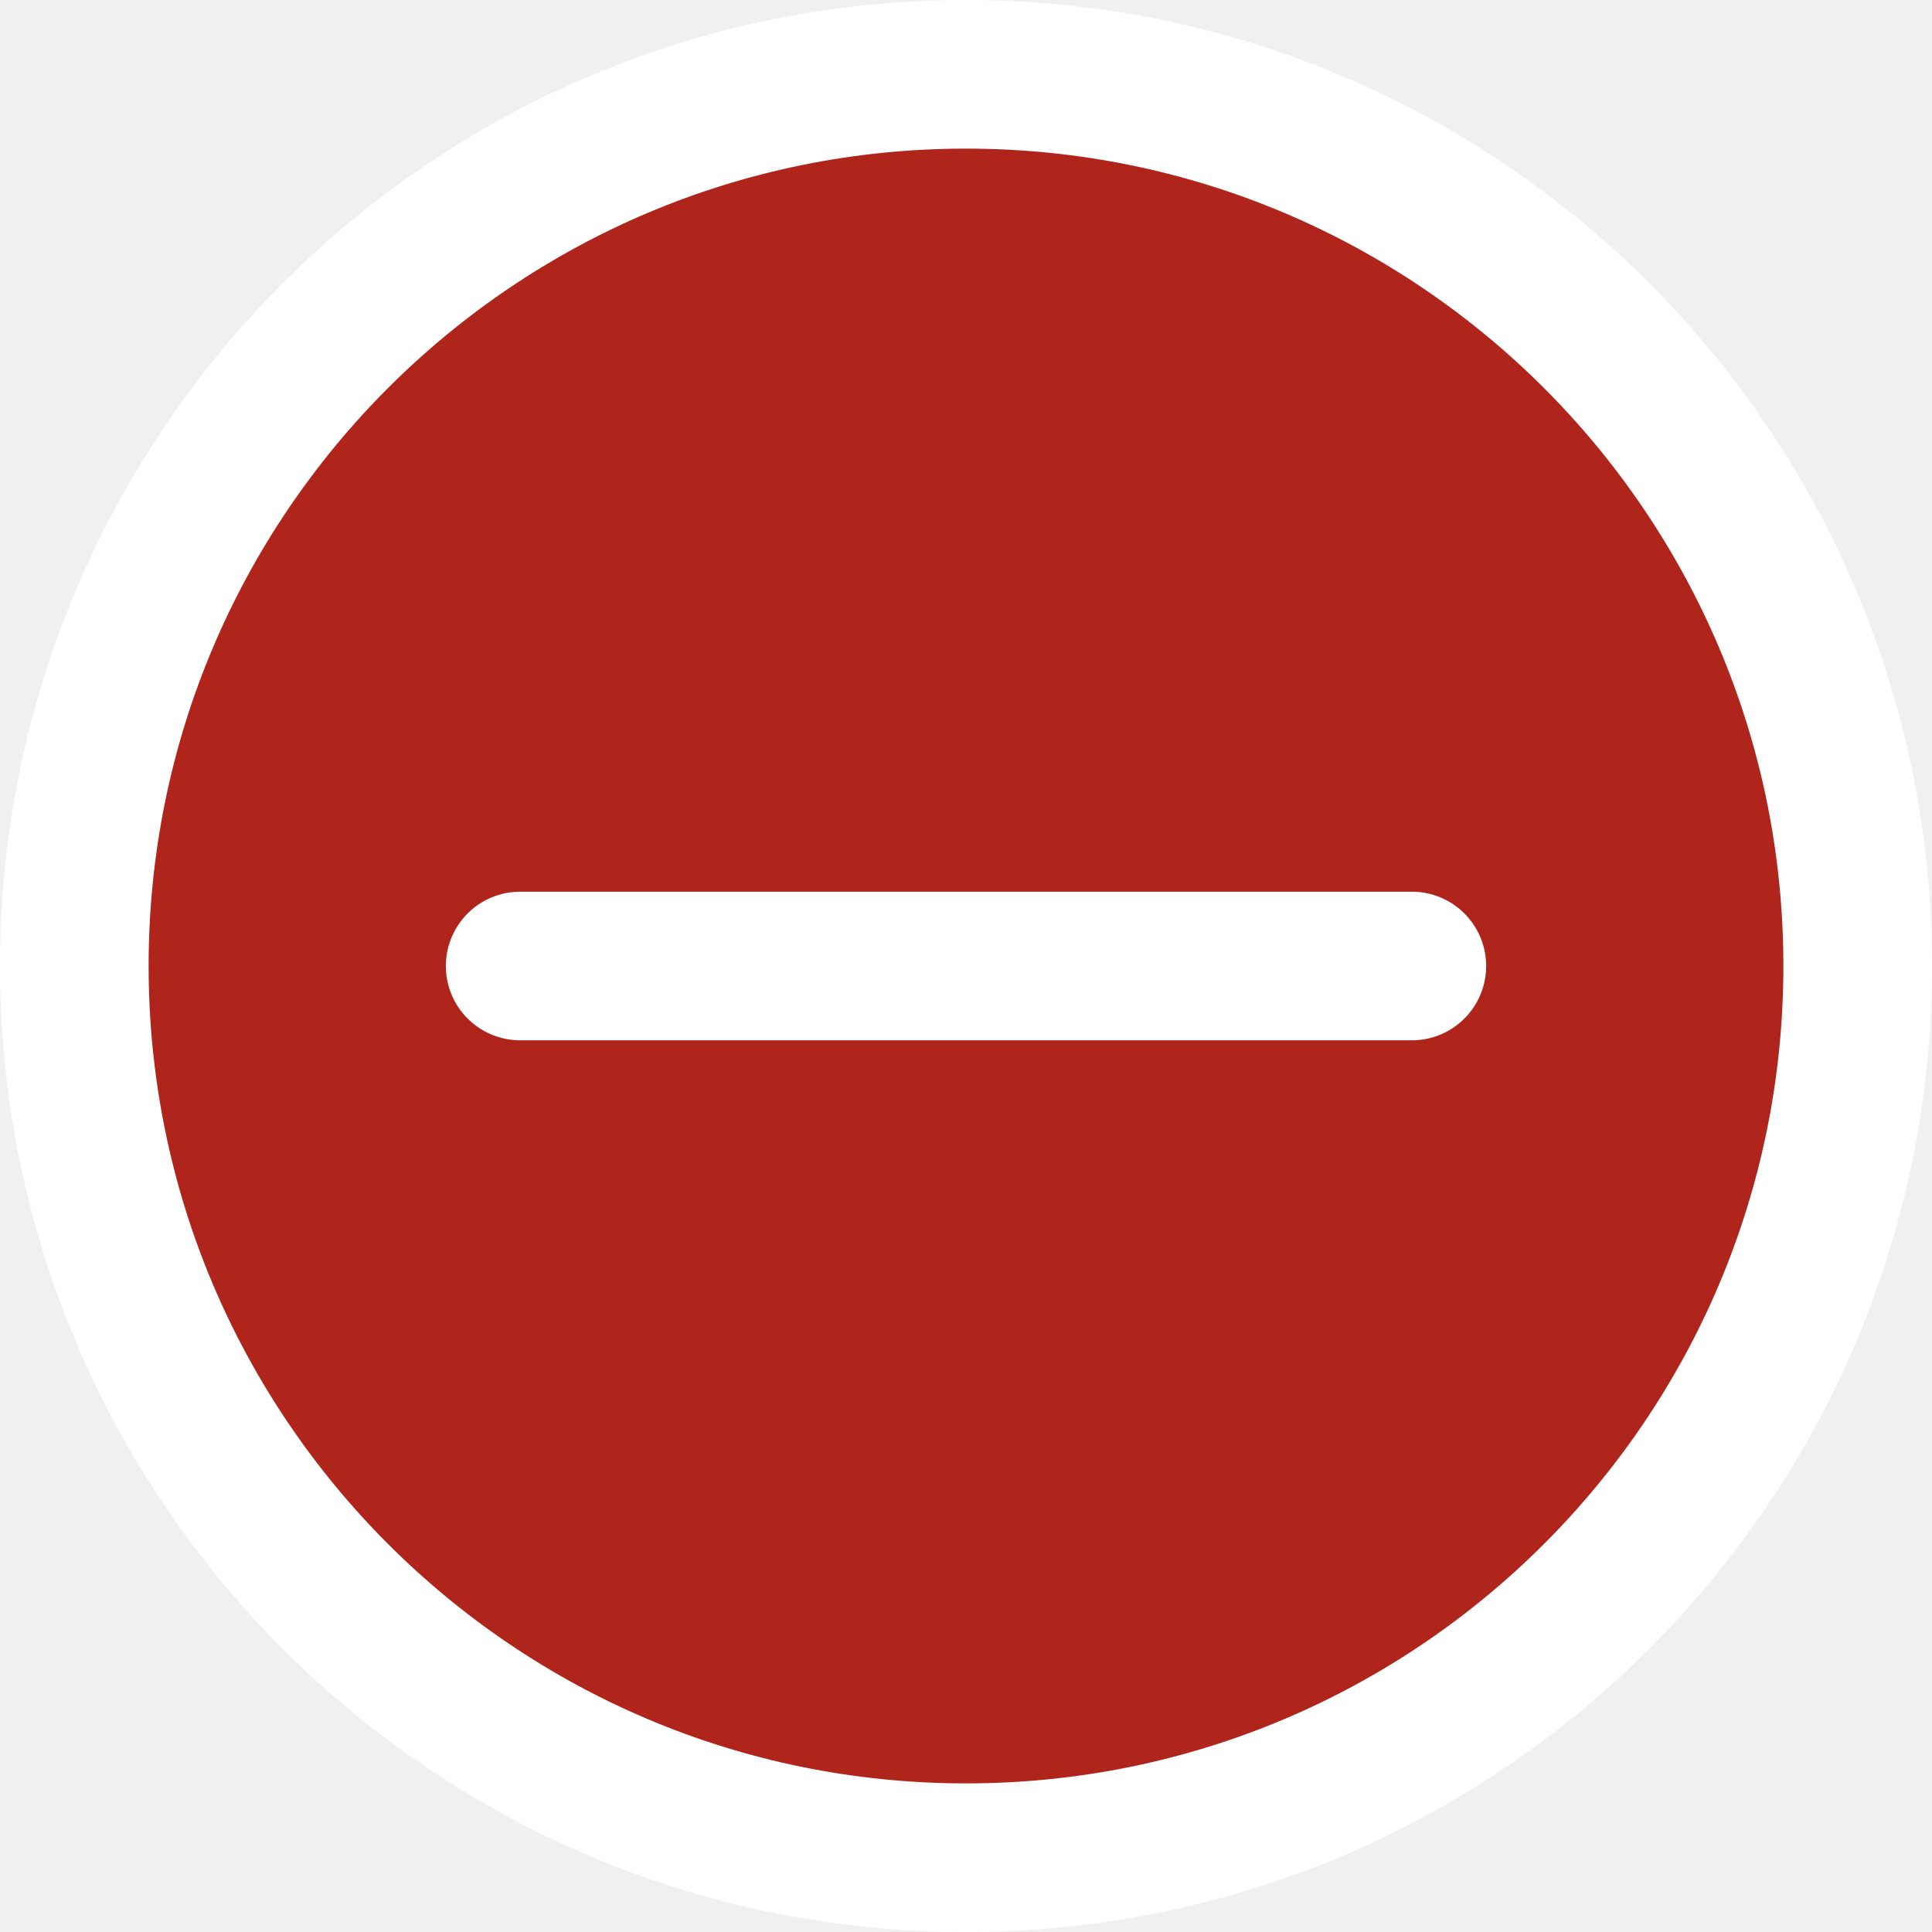
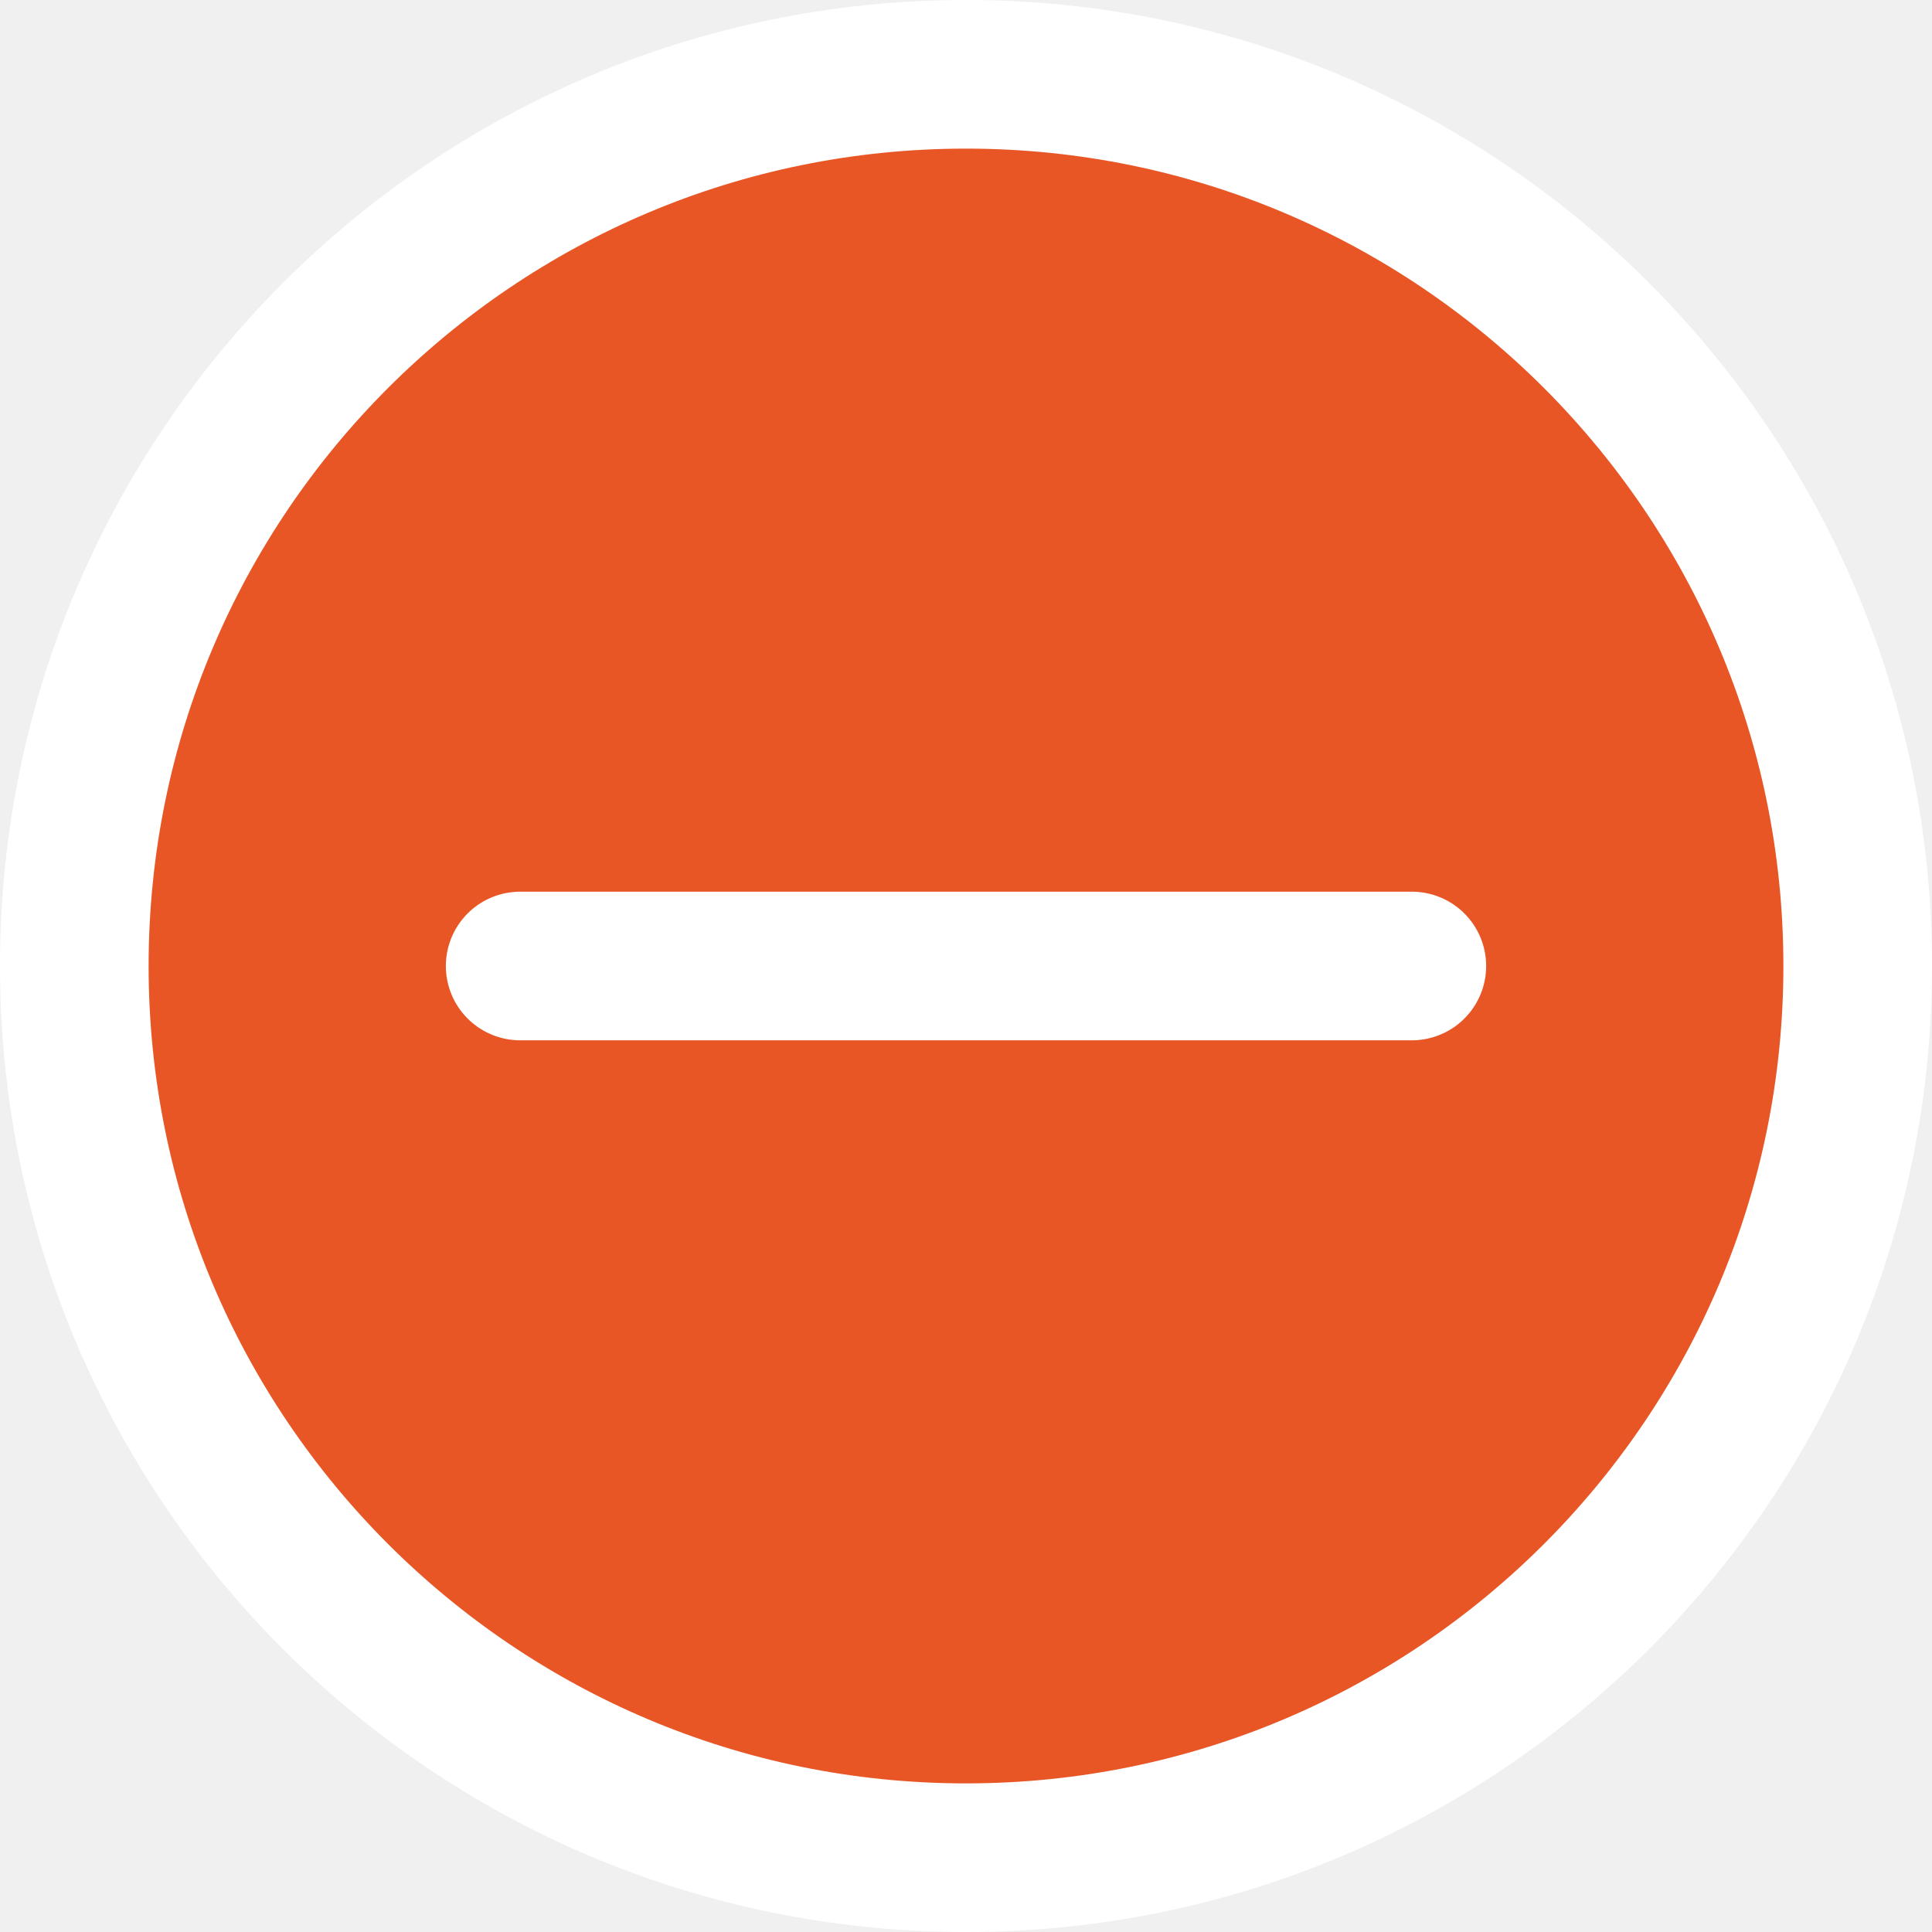
<svg xmlns="http://www.w3.org/2000/svg" width="52" height="52" viewBox="0 0 52 52" fill="none">
-   <circle cx="26" cy="26" r="24" transform="rotate(90 26 26)" fill="#AF251C" stroke="white" stroke-width="4" />
+   <circle cx="26" cy="26" r="24" transform="rotate(90 26 26)" fill="#E85626" stroke="white" stroke-width="4" />
  <path d="M14 26H38" stroke="white" stroke-width="4" stroke-linecap="round" />
</svg>
